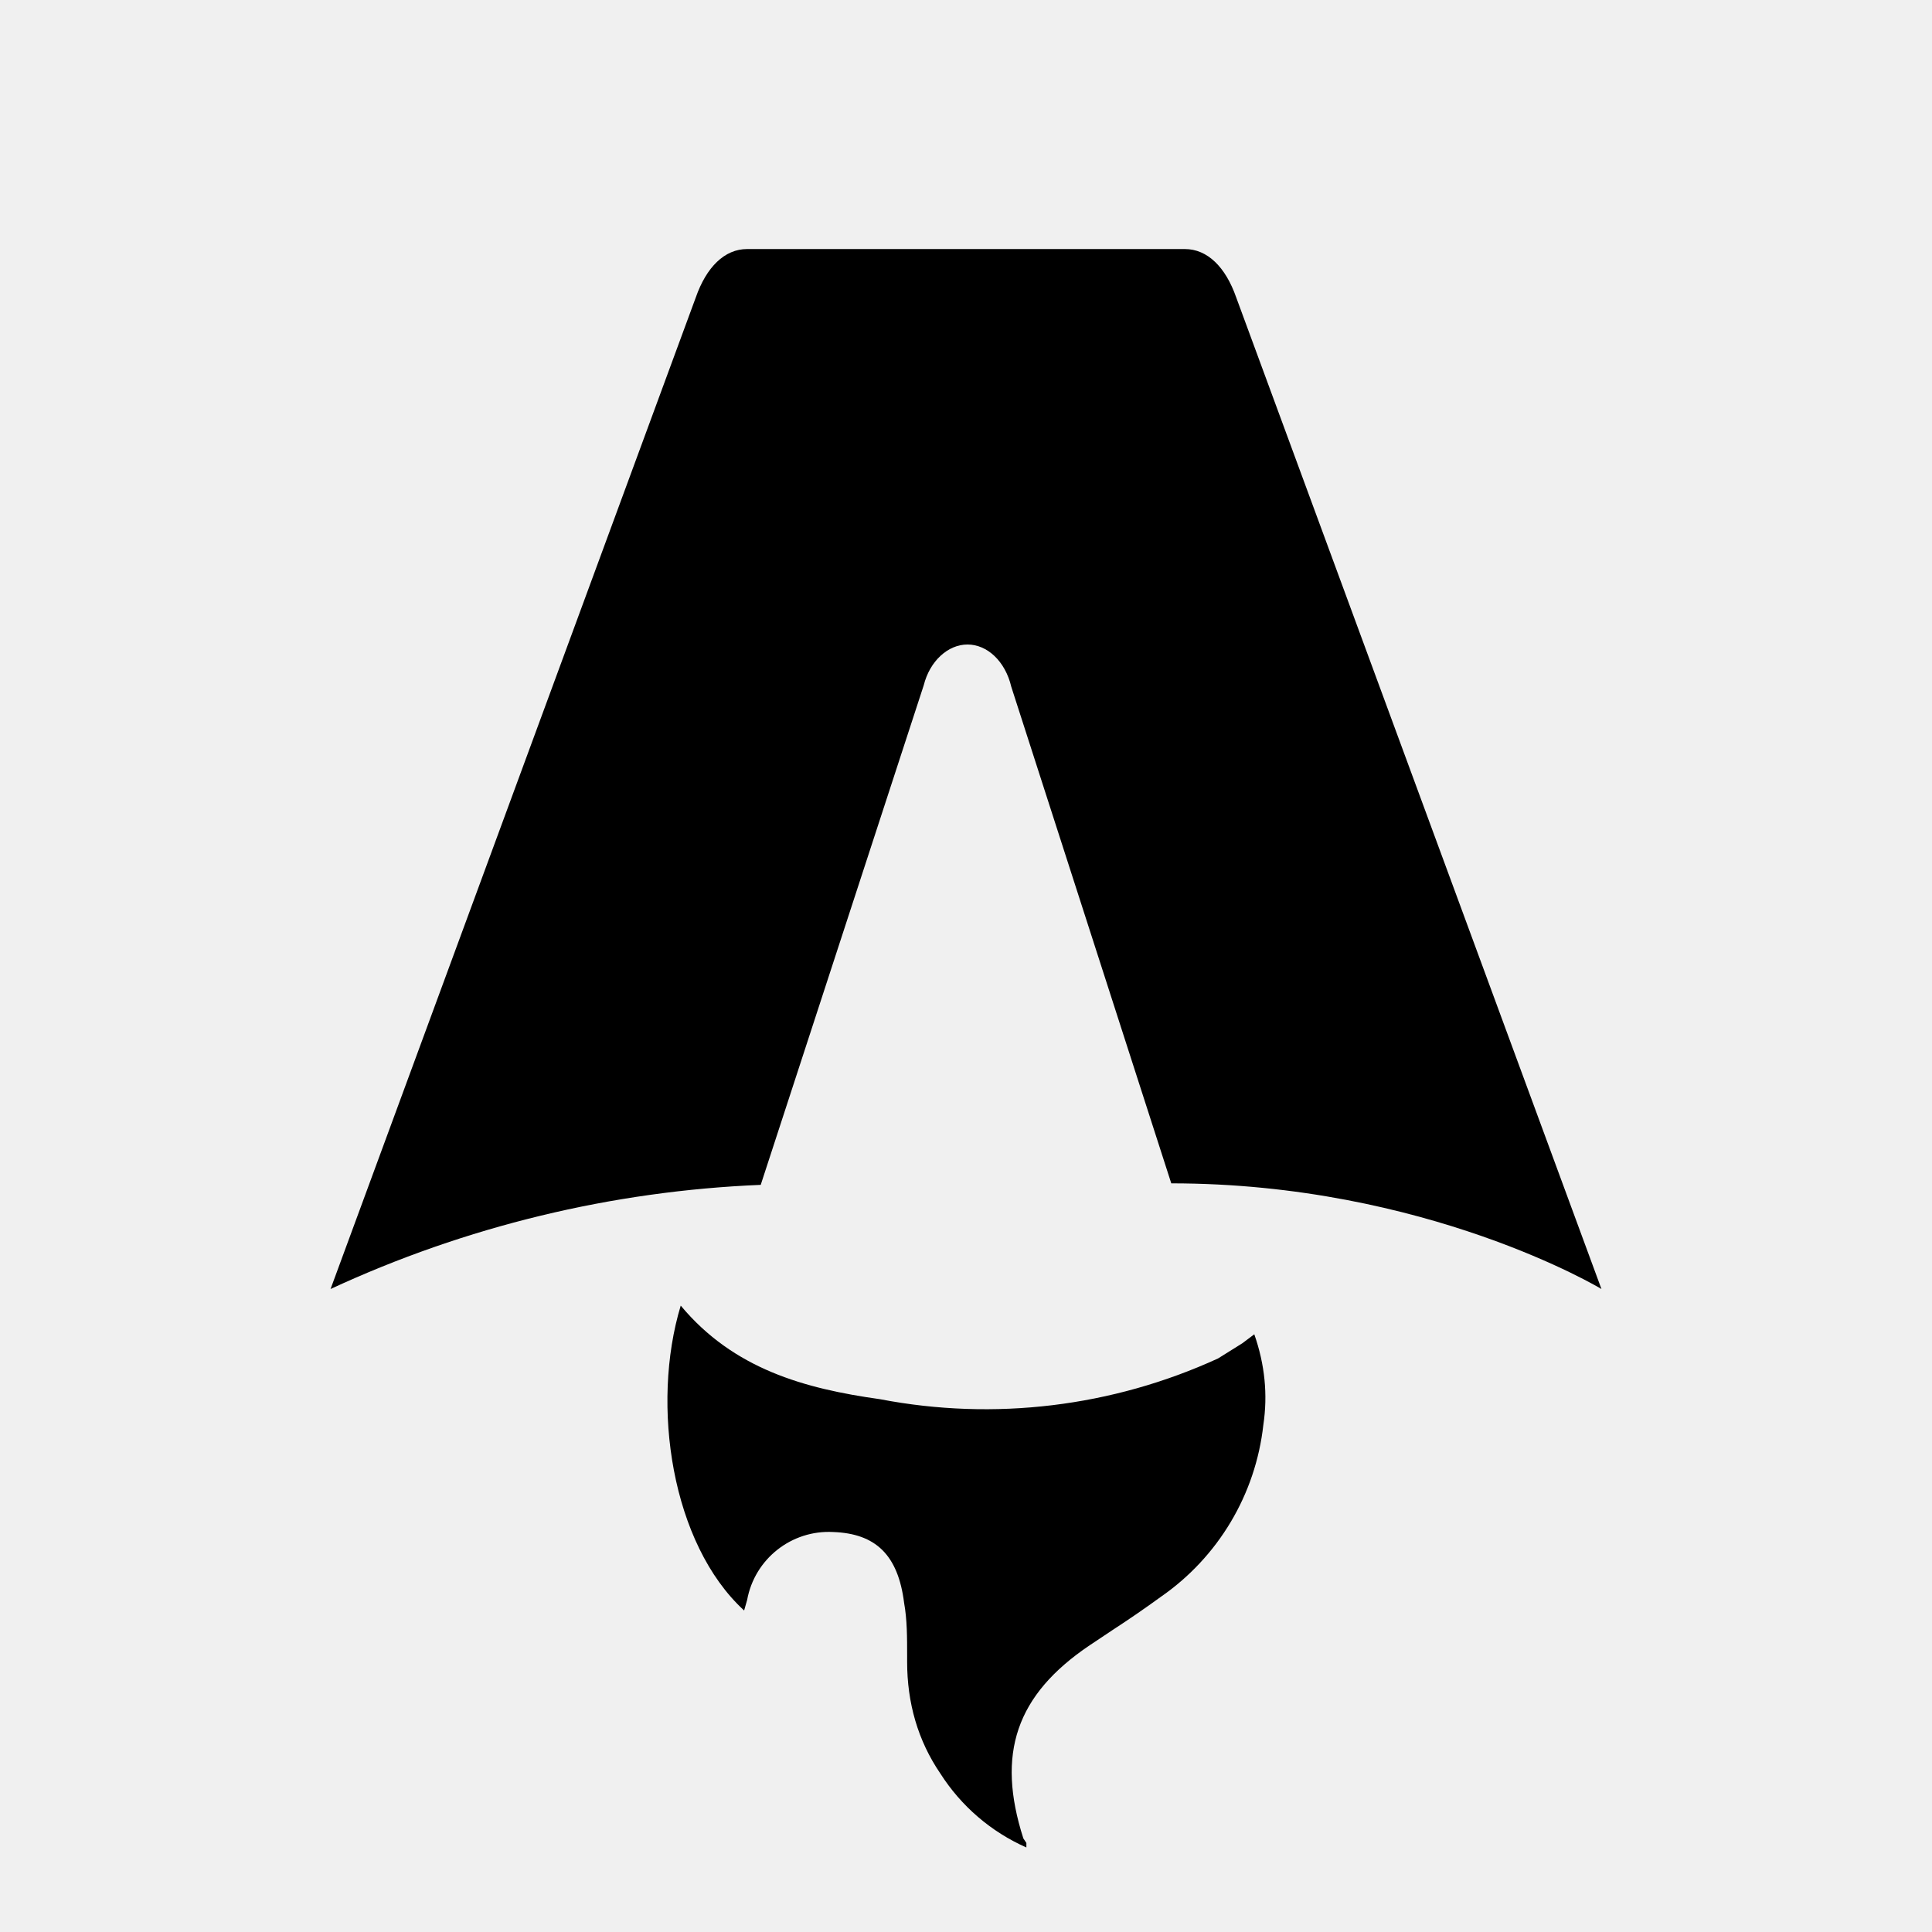
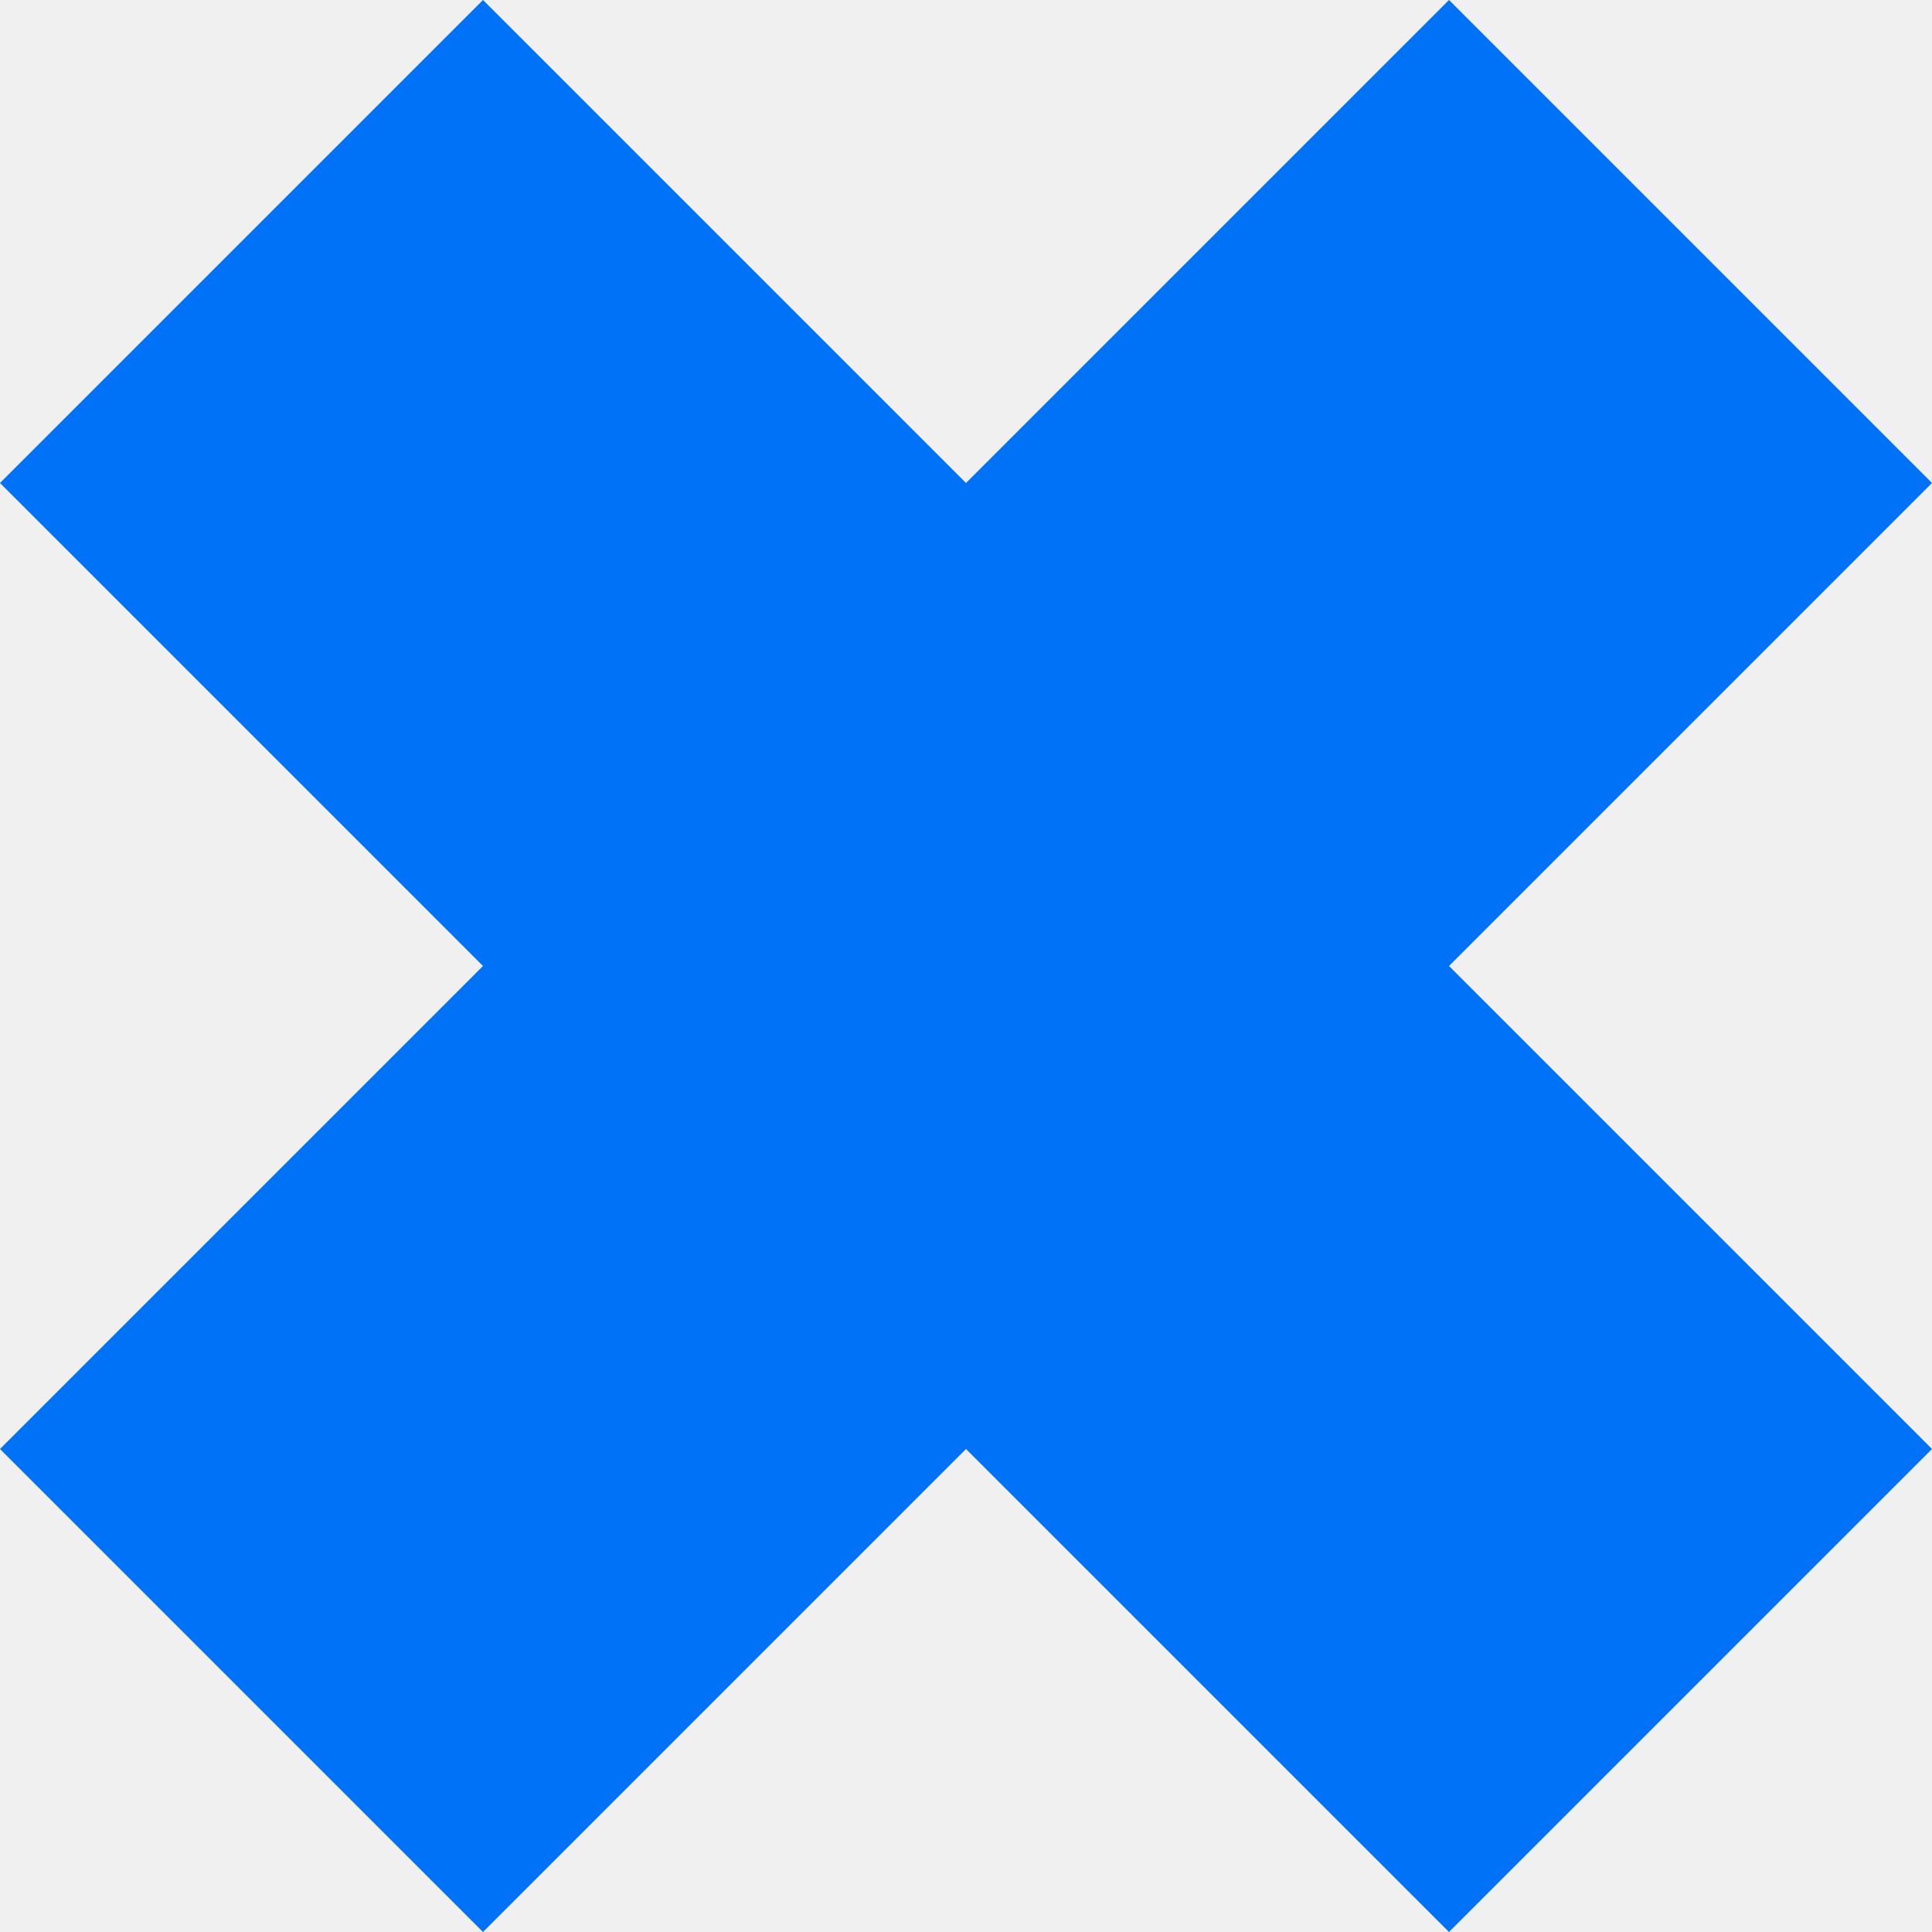
- <svg xmlns="http://www.w3.org/2000/svg" fill="none" viewBox="0 0 128 128">
-   <path d="M50.4 78.5a75.1 75.1 0 0 0-28.5 6.9l24.2-65.7c.7-2 1.9-3.2 3.4-3.2h29c1.5 0 2.7 1.2 3.4 3.2l24.2 65.7s-11.6-7-28.5-7L67 45.5c-.4-1.7-1.6-2.8-2.9-2.8-1.3 0-2.5 1.1-2.9 2.7L50.4 78.5Zm-1.1 28.2Zm-4.2-20.2c-2 6.6-.6 15.8 4.2 20.2a17.5 17.5 0 0 1 .2-.7 5.5 5.5 0 0 1 5.7-4.5c2.8.1 4.3 1.5 4.7 4.7.2 1.1.2 2.3.2 3.5v.4c0 2.7.7 5.2 2.2 7.4a13 13 0 0 0 5.7 4.9v-.3l-.2-.3c-1.8-5.6-.5-9.5 4.4-12.8l1.5-1a73 73 0 0 0 3.2-2.2 16 16 0 0 0 6.8-11.4c.3-2 .1-4-.6-6l-.8.6-1.6 1a37 37 0 0 1-22.4 2.7c-5-.7-9.7-2-13.2-6.2Z" />
-   <style>
-         path { fill: #000; }
-         @media (prefers-color-scheme: dark) {
-             path { fill: #FFF; }
-         }
-     </style>
+ <svg xmlns="http://www.w3.org/2000/svg" version="1.1" id="v3" x="0px" y="0px" viewBox="0 0 400 400" style="enable-background:new 0 0 400 400;" xml:space="preserve">
+   <style type="text/css">
+ 	.st0{fill:#0072F7;}
+ </style>
+   <polygon class="st0" points="0,300 100,400 200,300 300,400 400,300 300,200 400,100 300,0 200,100 100,0 0,100 100,200 " />
</svg>
